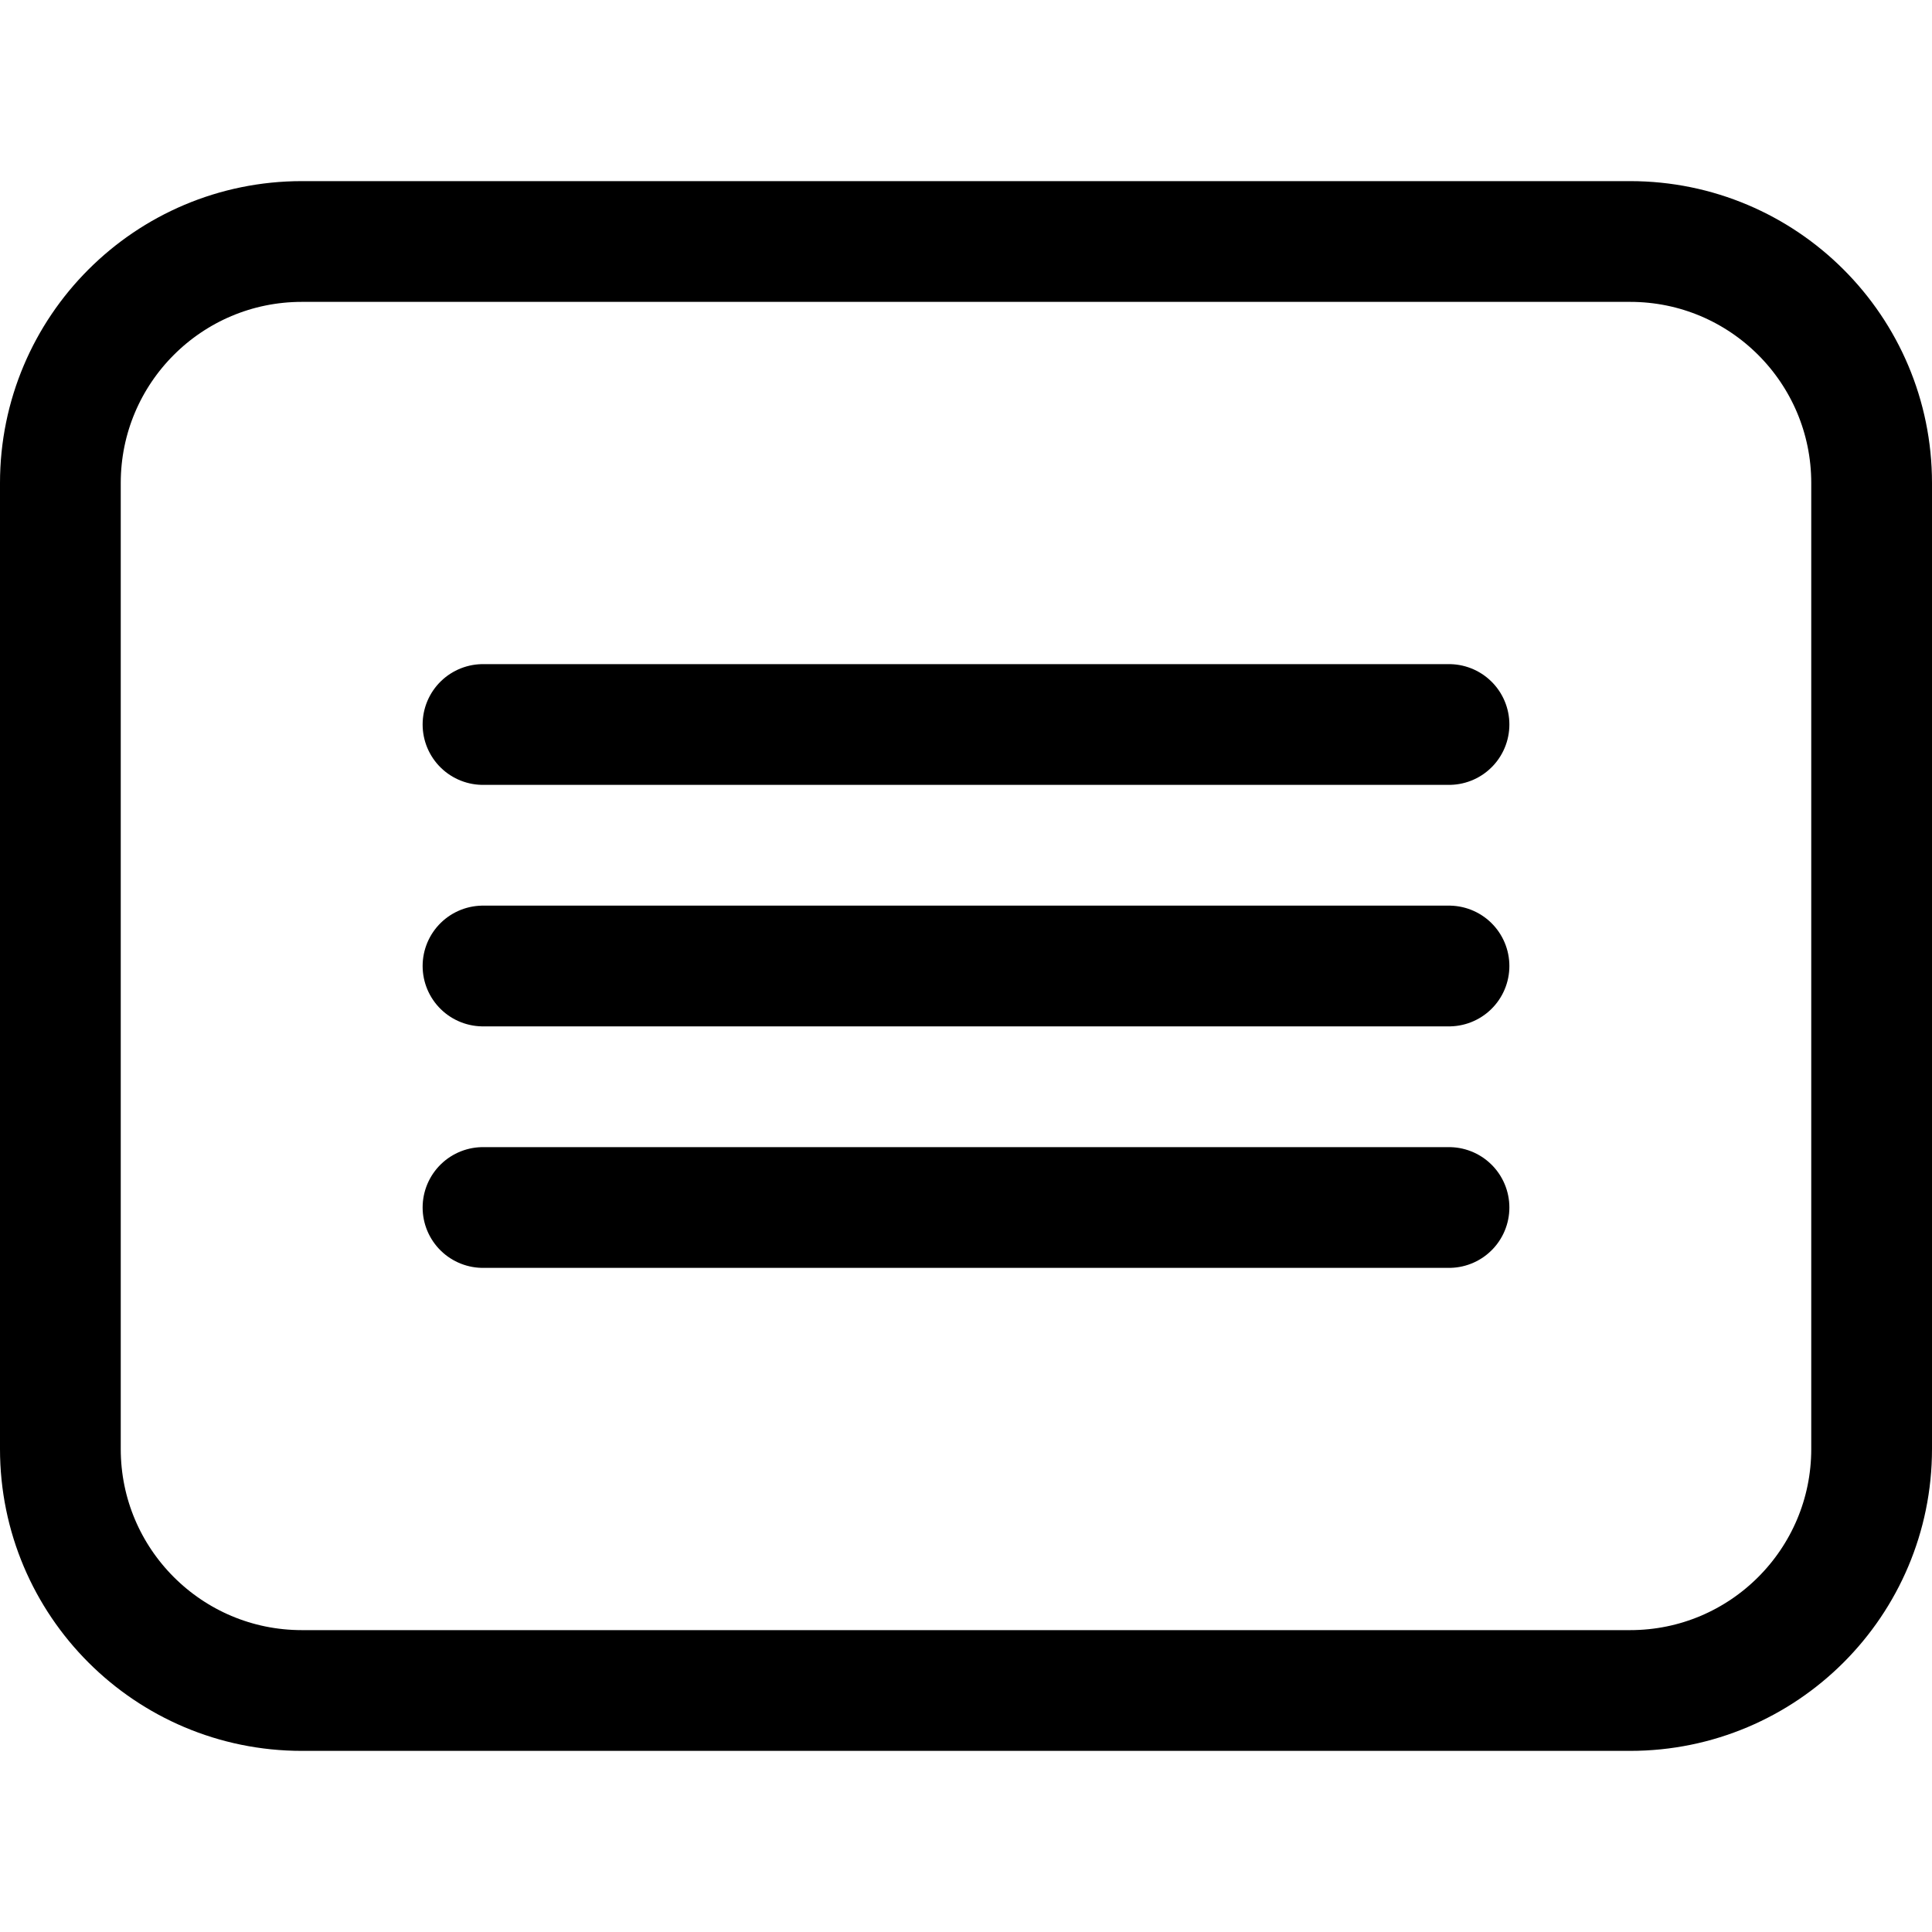
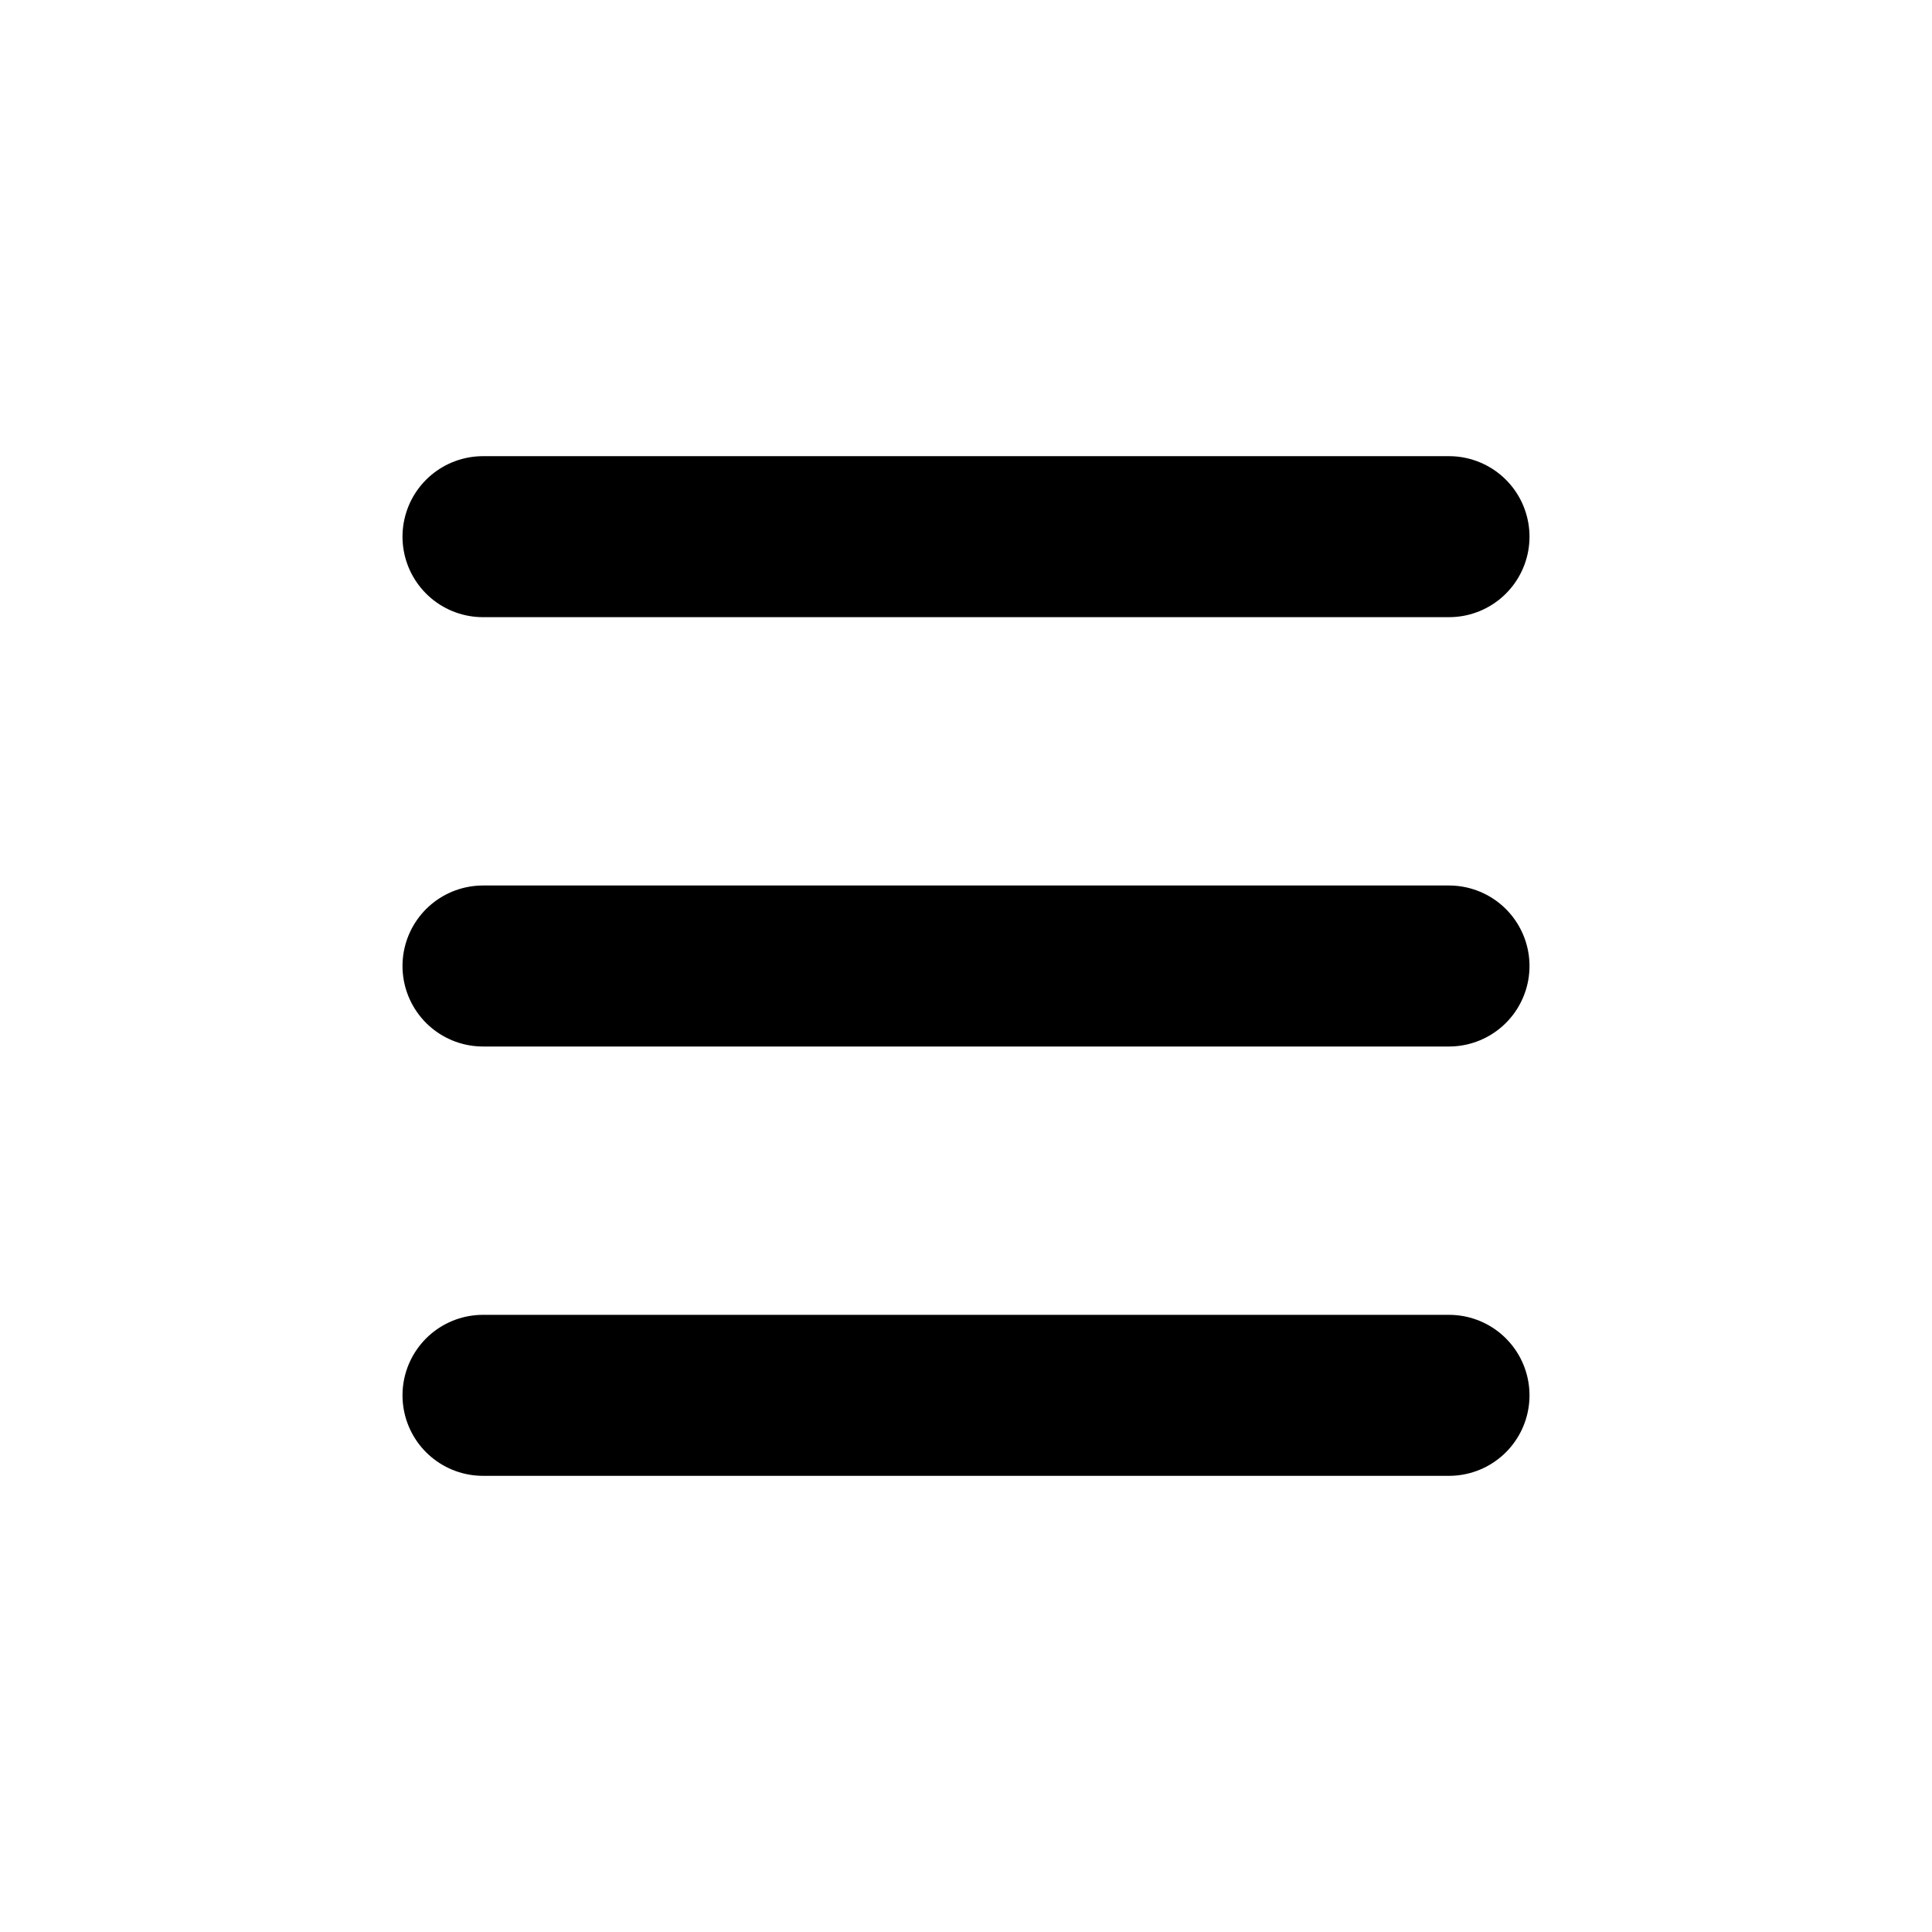
- <svg xmlns="http://www.w3.org/2000/svg" viewBox="0 0 32 32">
-   <rect x="1" y="4" width="30" height="24" rx="4" ry="4" fill="none" stroke-width="2" stroke="#000" />
-   <line x1="8" y1="12" x2="24" y2="12" stroke-width="2" stroke="#000" stroke-linecap="round" />
-   <line x1="8" y1="16" x2="24" y2="16" stroke-width="2" stroke="#000" stroke-linecap="round" />
-   <line x1="8" y1="20" x2="24" y2="20" stroke-width="2" stroke="#000" stroke-linecap="round" />
+ <svg xmlns="http://www.w3.org/2000/svg" viewBox="0 0 36 36">
+   <line x1="9" x2="27" y1="10" y2="10" stroke-width="3" stroke="#000" stroke-linecap="round" />
+   <line x1="9" x2="27" y1="18" y2="18" stroke-width="3" stroke="#000" stroke-linecap="round" />
+   <line x1="9" x2="27" y1="26" y2="26" stroke-width="3" stroke="#000" stroke-linecap="round" />
</svg>
